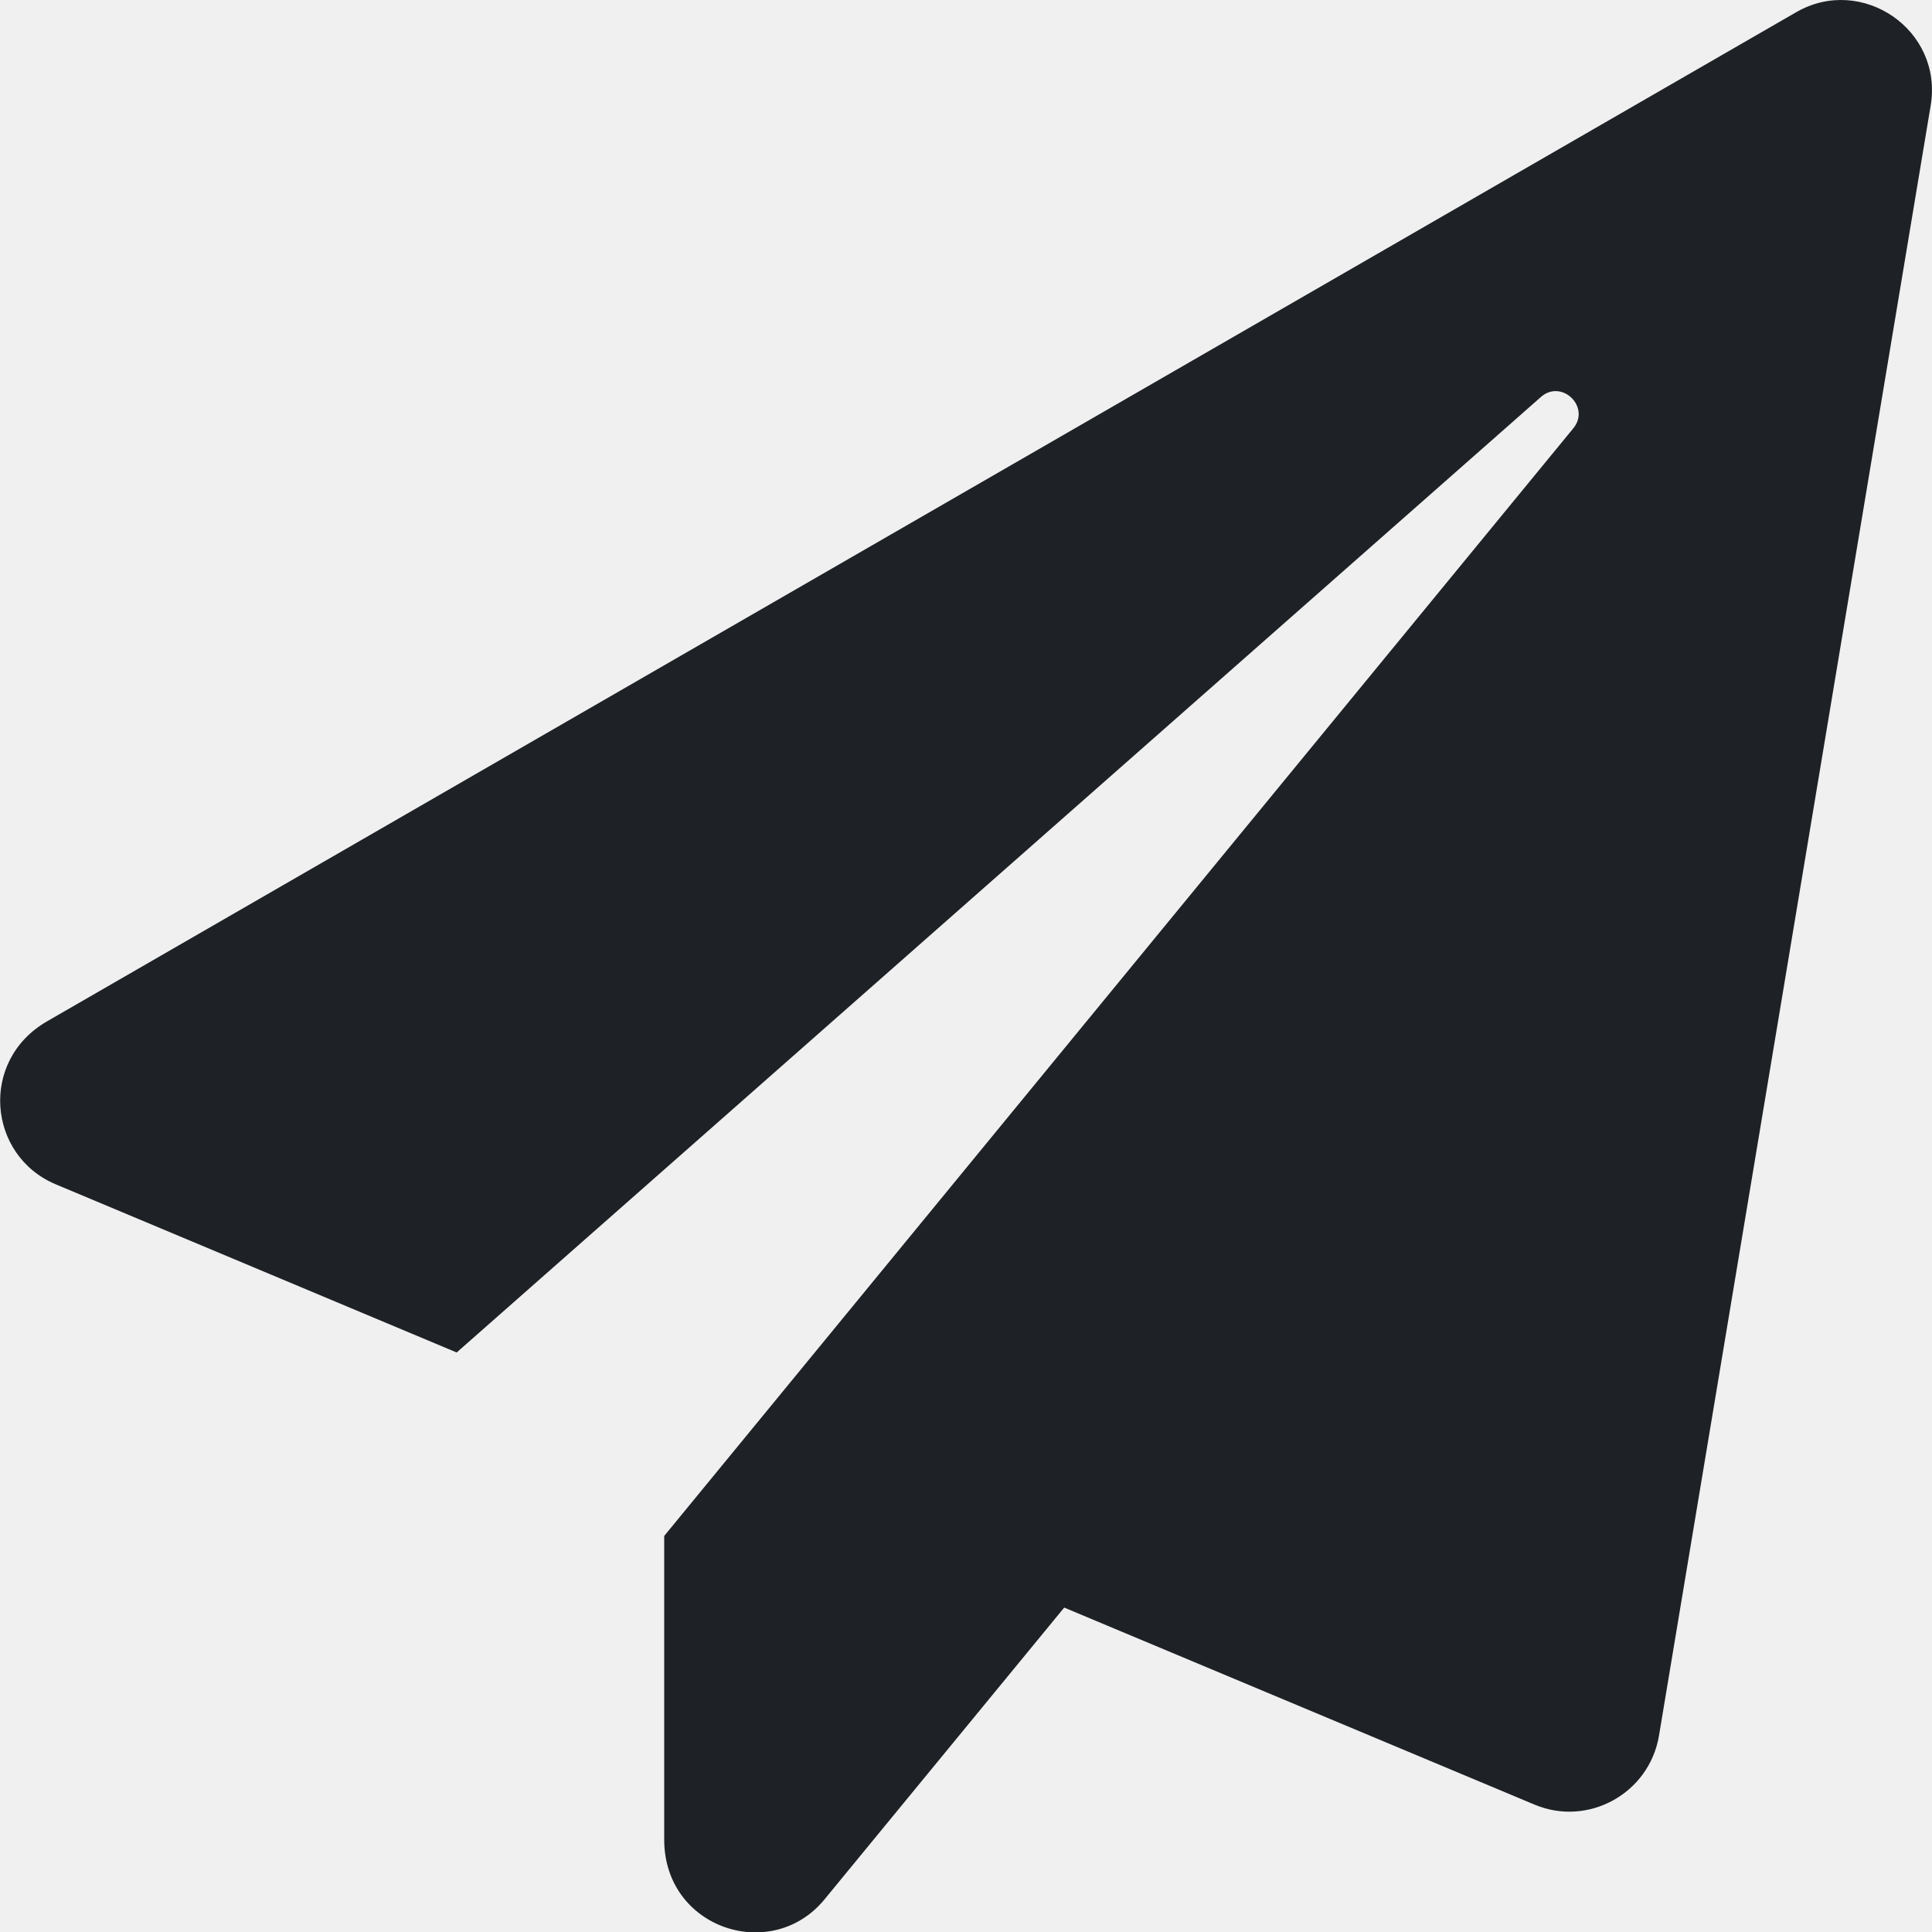
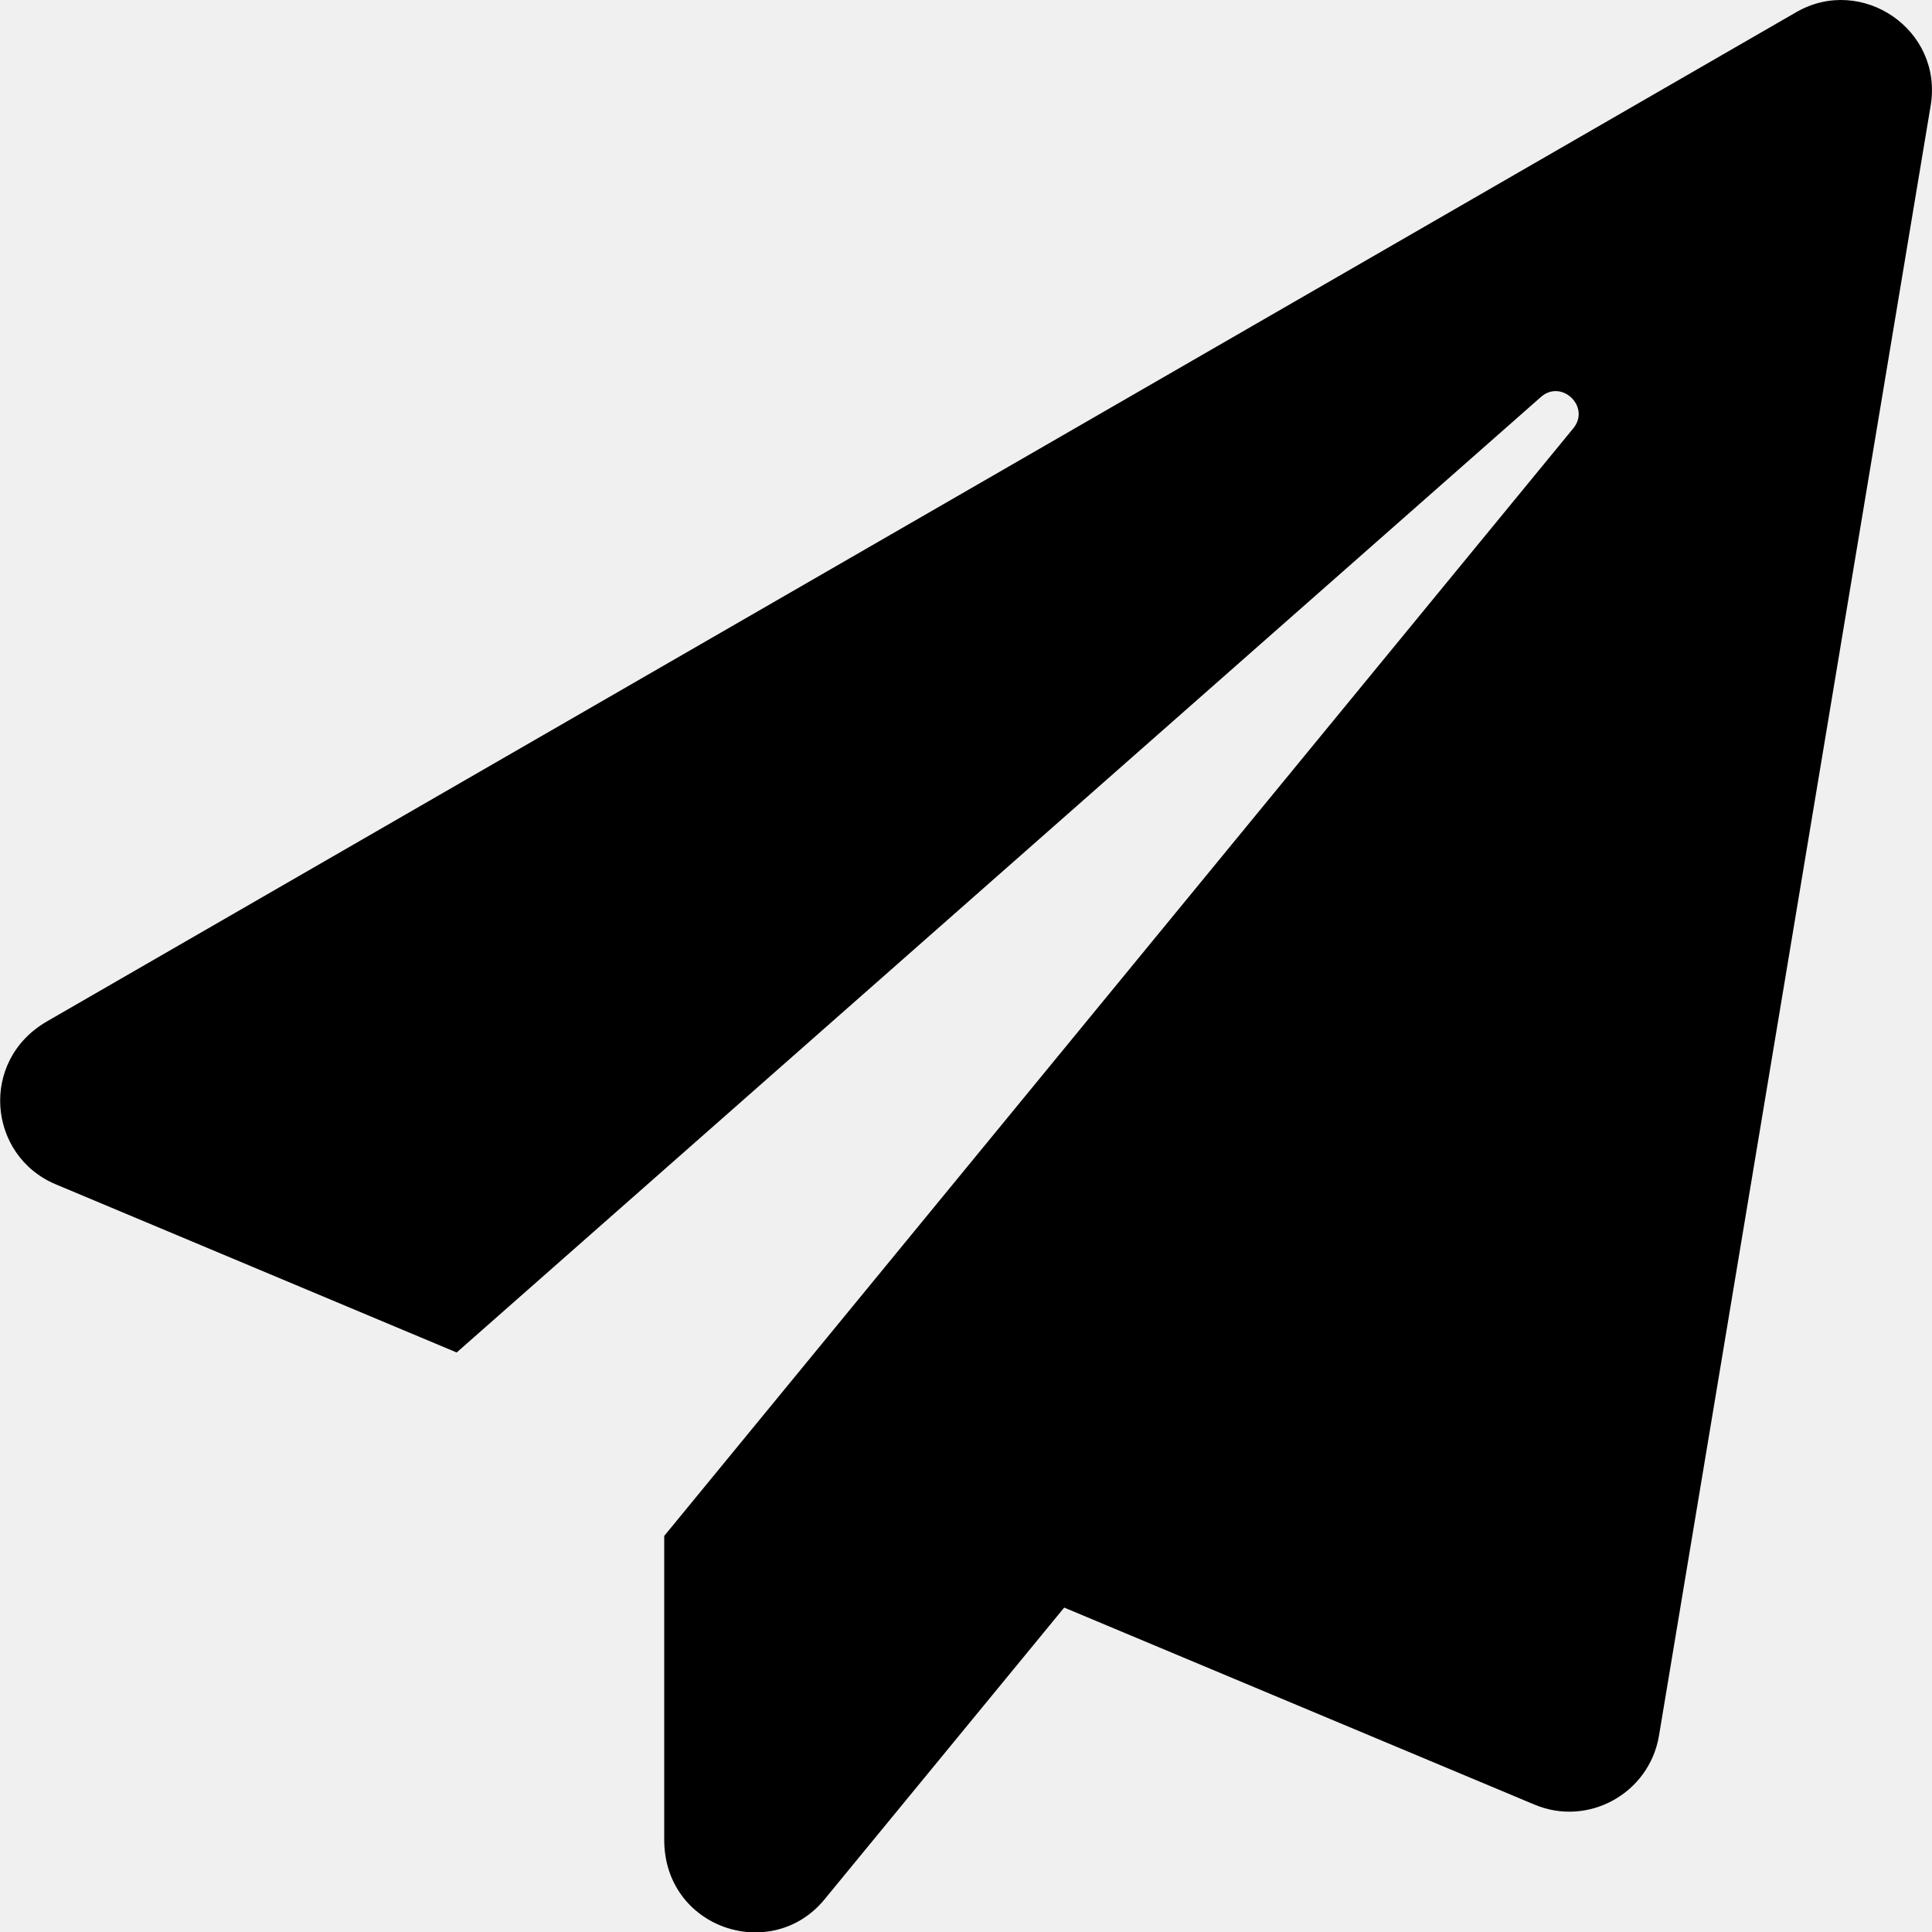
<svg xmlns="http://www.w3.org/2000/svg" width="24" height="24" viewBox="0 0 24 24" fill="none">
  <g clip-path="url(#clip0_2136_43639)">
-     <path d="M22.314 0.151L0.587 12.686C-0.261 13.173 -0.153 14.355 0.69 14.711L5.673 16.801L19.14 4.933C19.398 4.703 19.764 5.055 19.543 5.322L8.251 19.08V22.853C8.251 23.959 9.587 24.395 10.243 23.594L13.22 19.97L19.061 22.417C19.726 22.698 20.486 22.281 20.608 21.564L23.983 1.314C24.142 0.367 23.125 -0.317 22.314 0.151Z" fill="#1E2125" />
+     <path d="M22.314 0.151L0.587 12.686C-0.261 13.173 -0.153 14.355 0.69 14.711L5.673 16.801L19.14 4.933C19.398 4.703 19.764 5.055 19.543 5.322L8.251 19.08V22.853C8.251 23.959 9.587 24.395 10.243 23.594L13.22 19.97L19.061 22.417C19.726 22.698 20.486 22.281 20.608 21.564L23.983 1.314C24.142 0.367 23.125 -0.317 22.314 0.151Z" fill="currentColor" />
  </g>
  <defs>
    <clipPath id="clip0_2136_43639">
      <rect width="24" height="24" fill="white" />
    </clipPath>
  </defs>
</svg>
